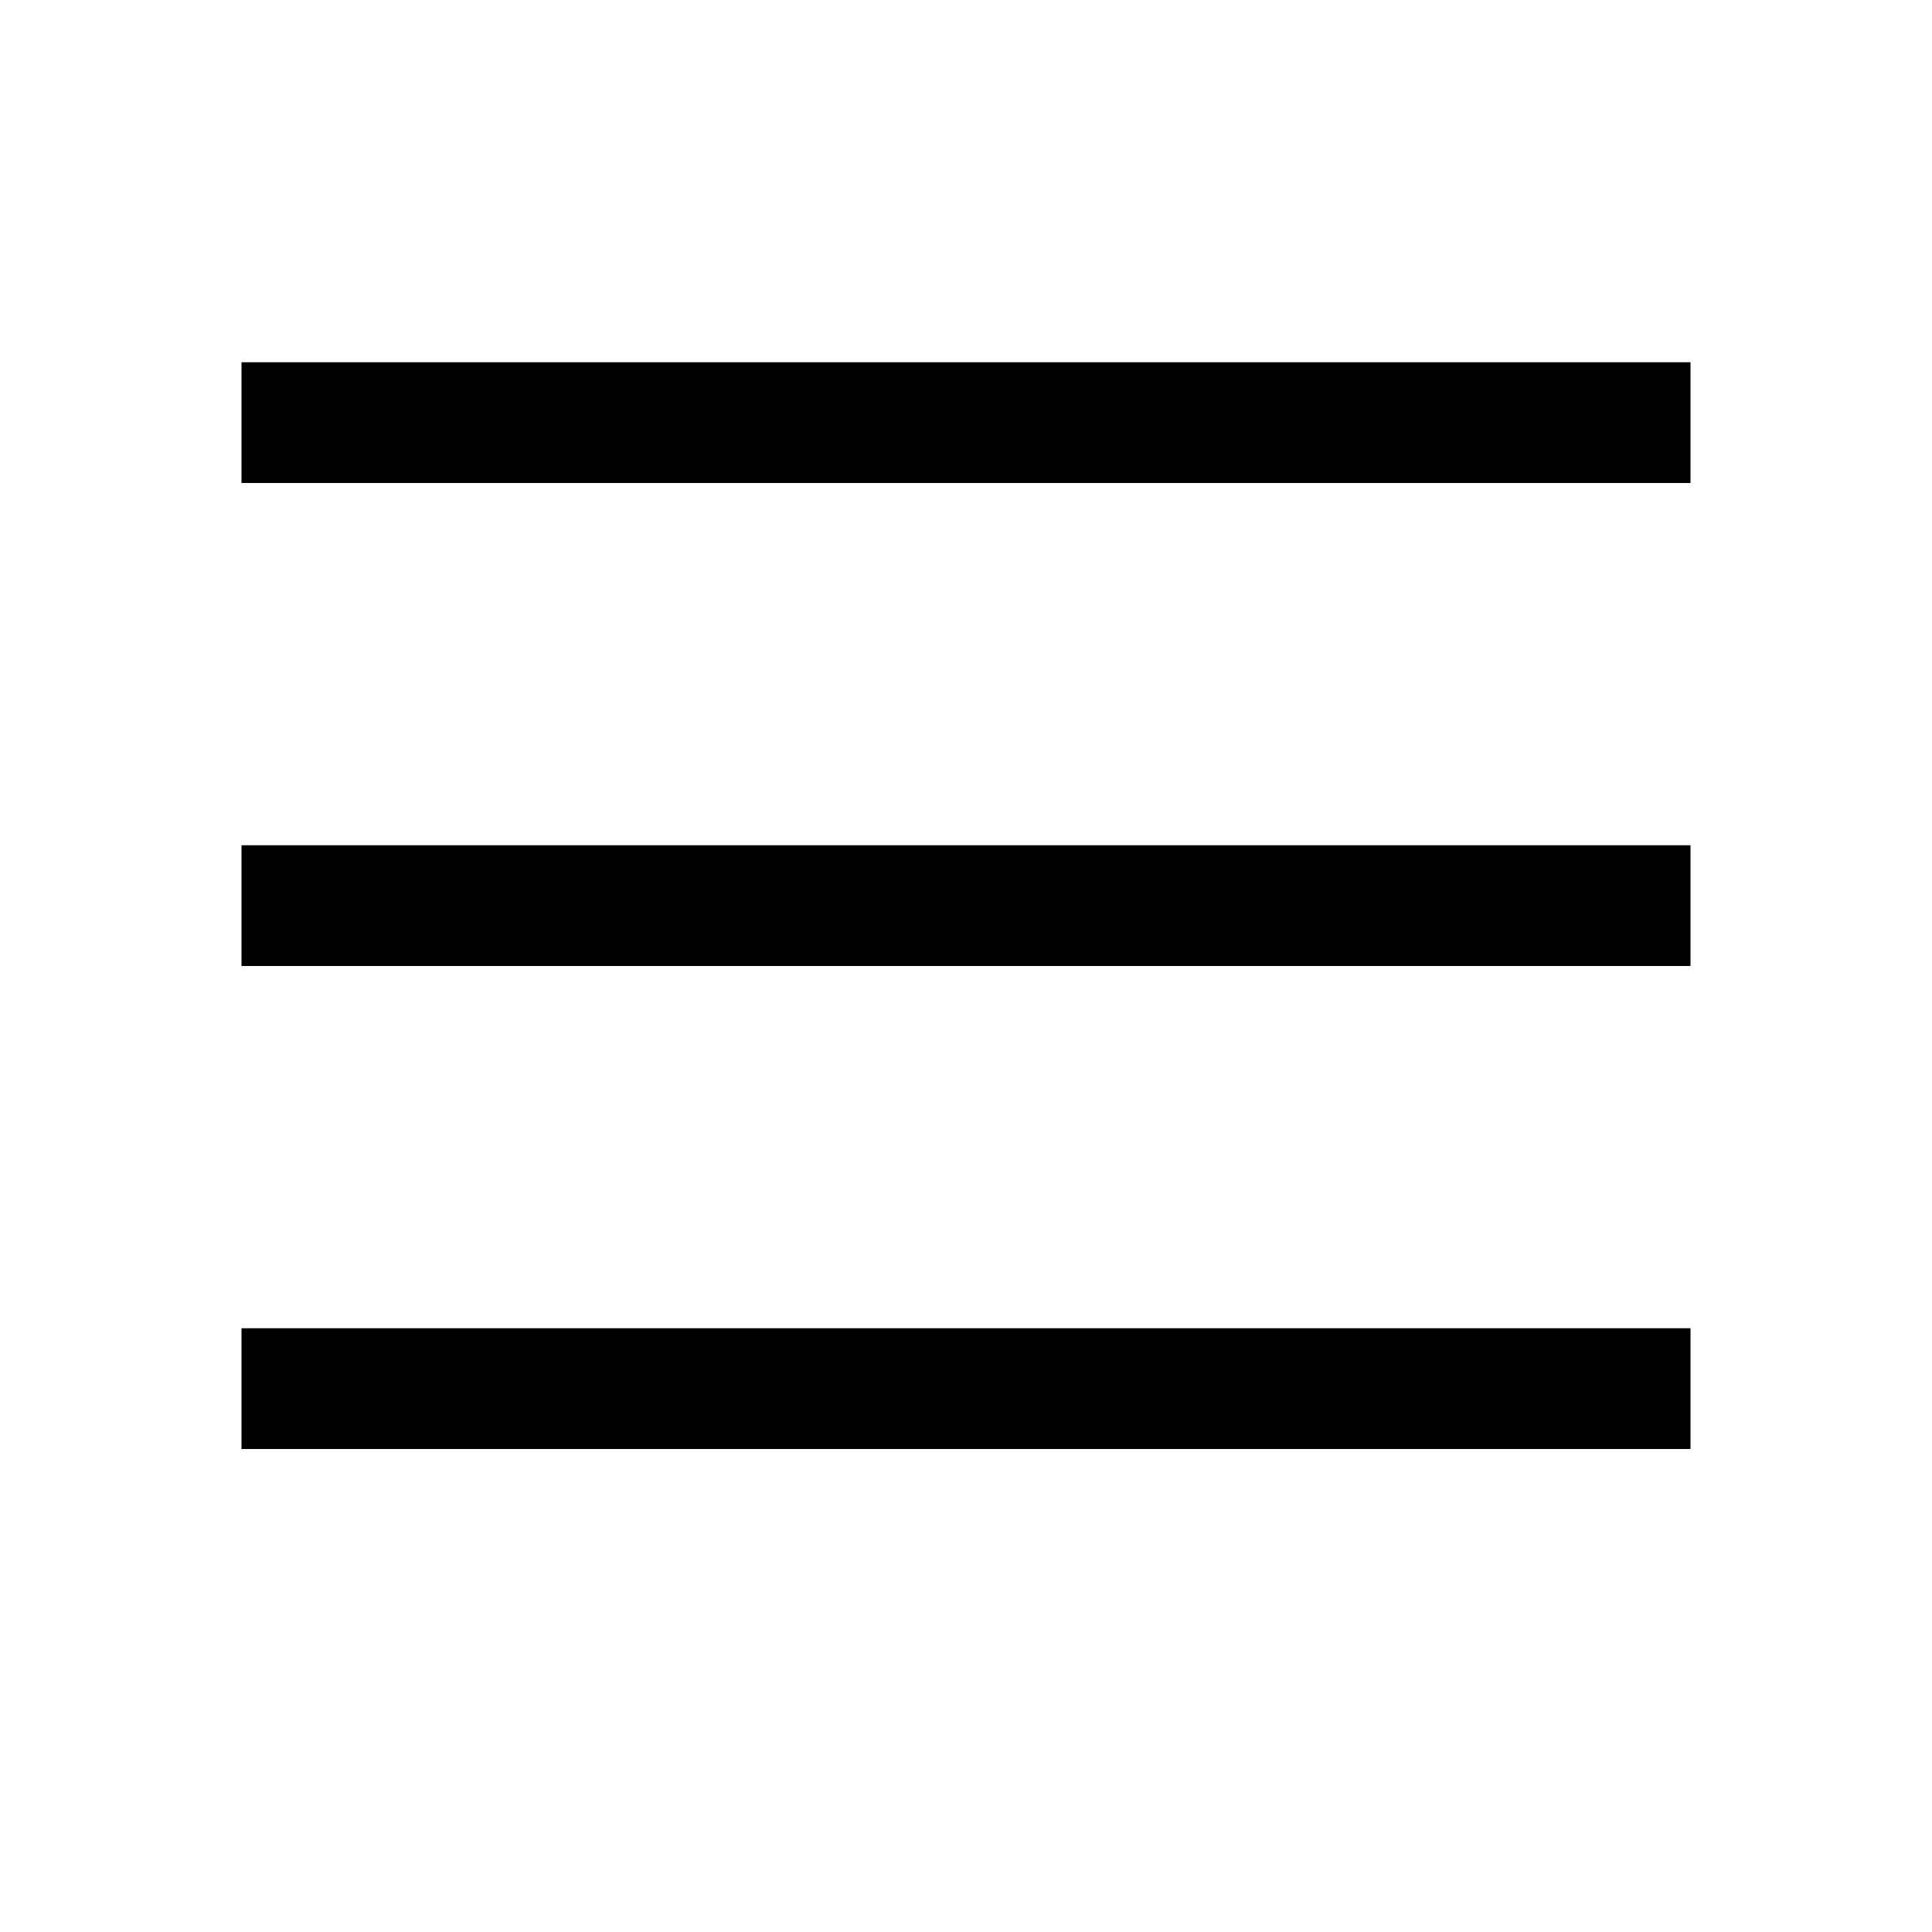
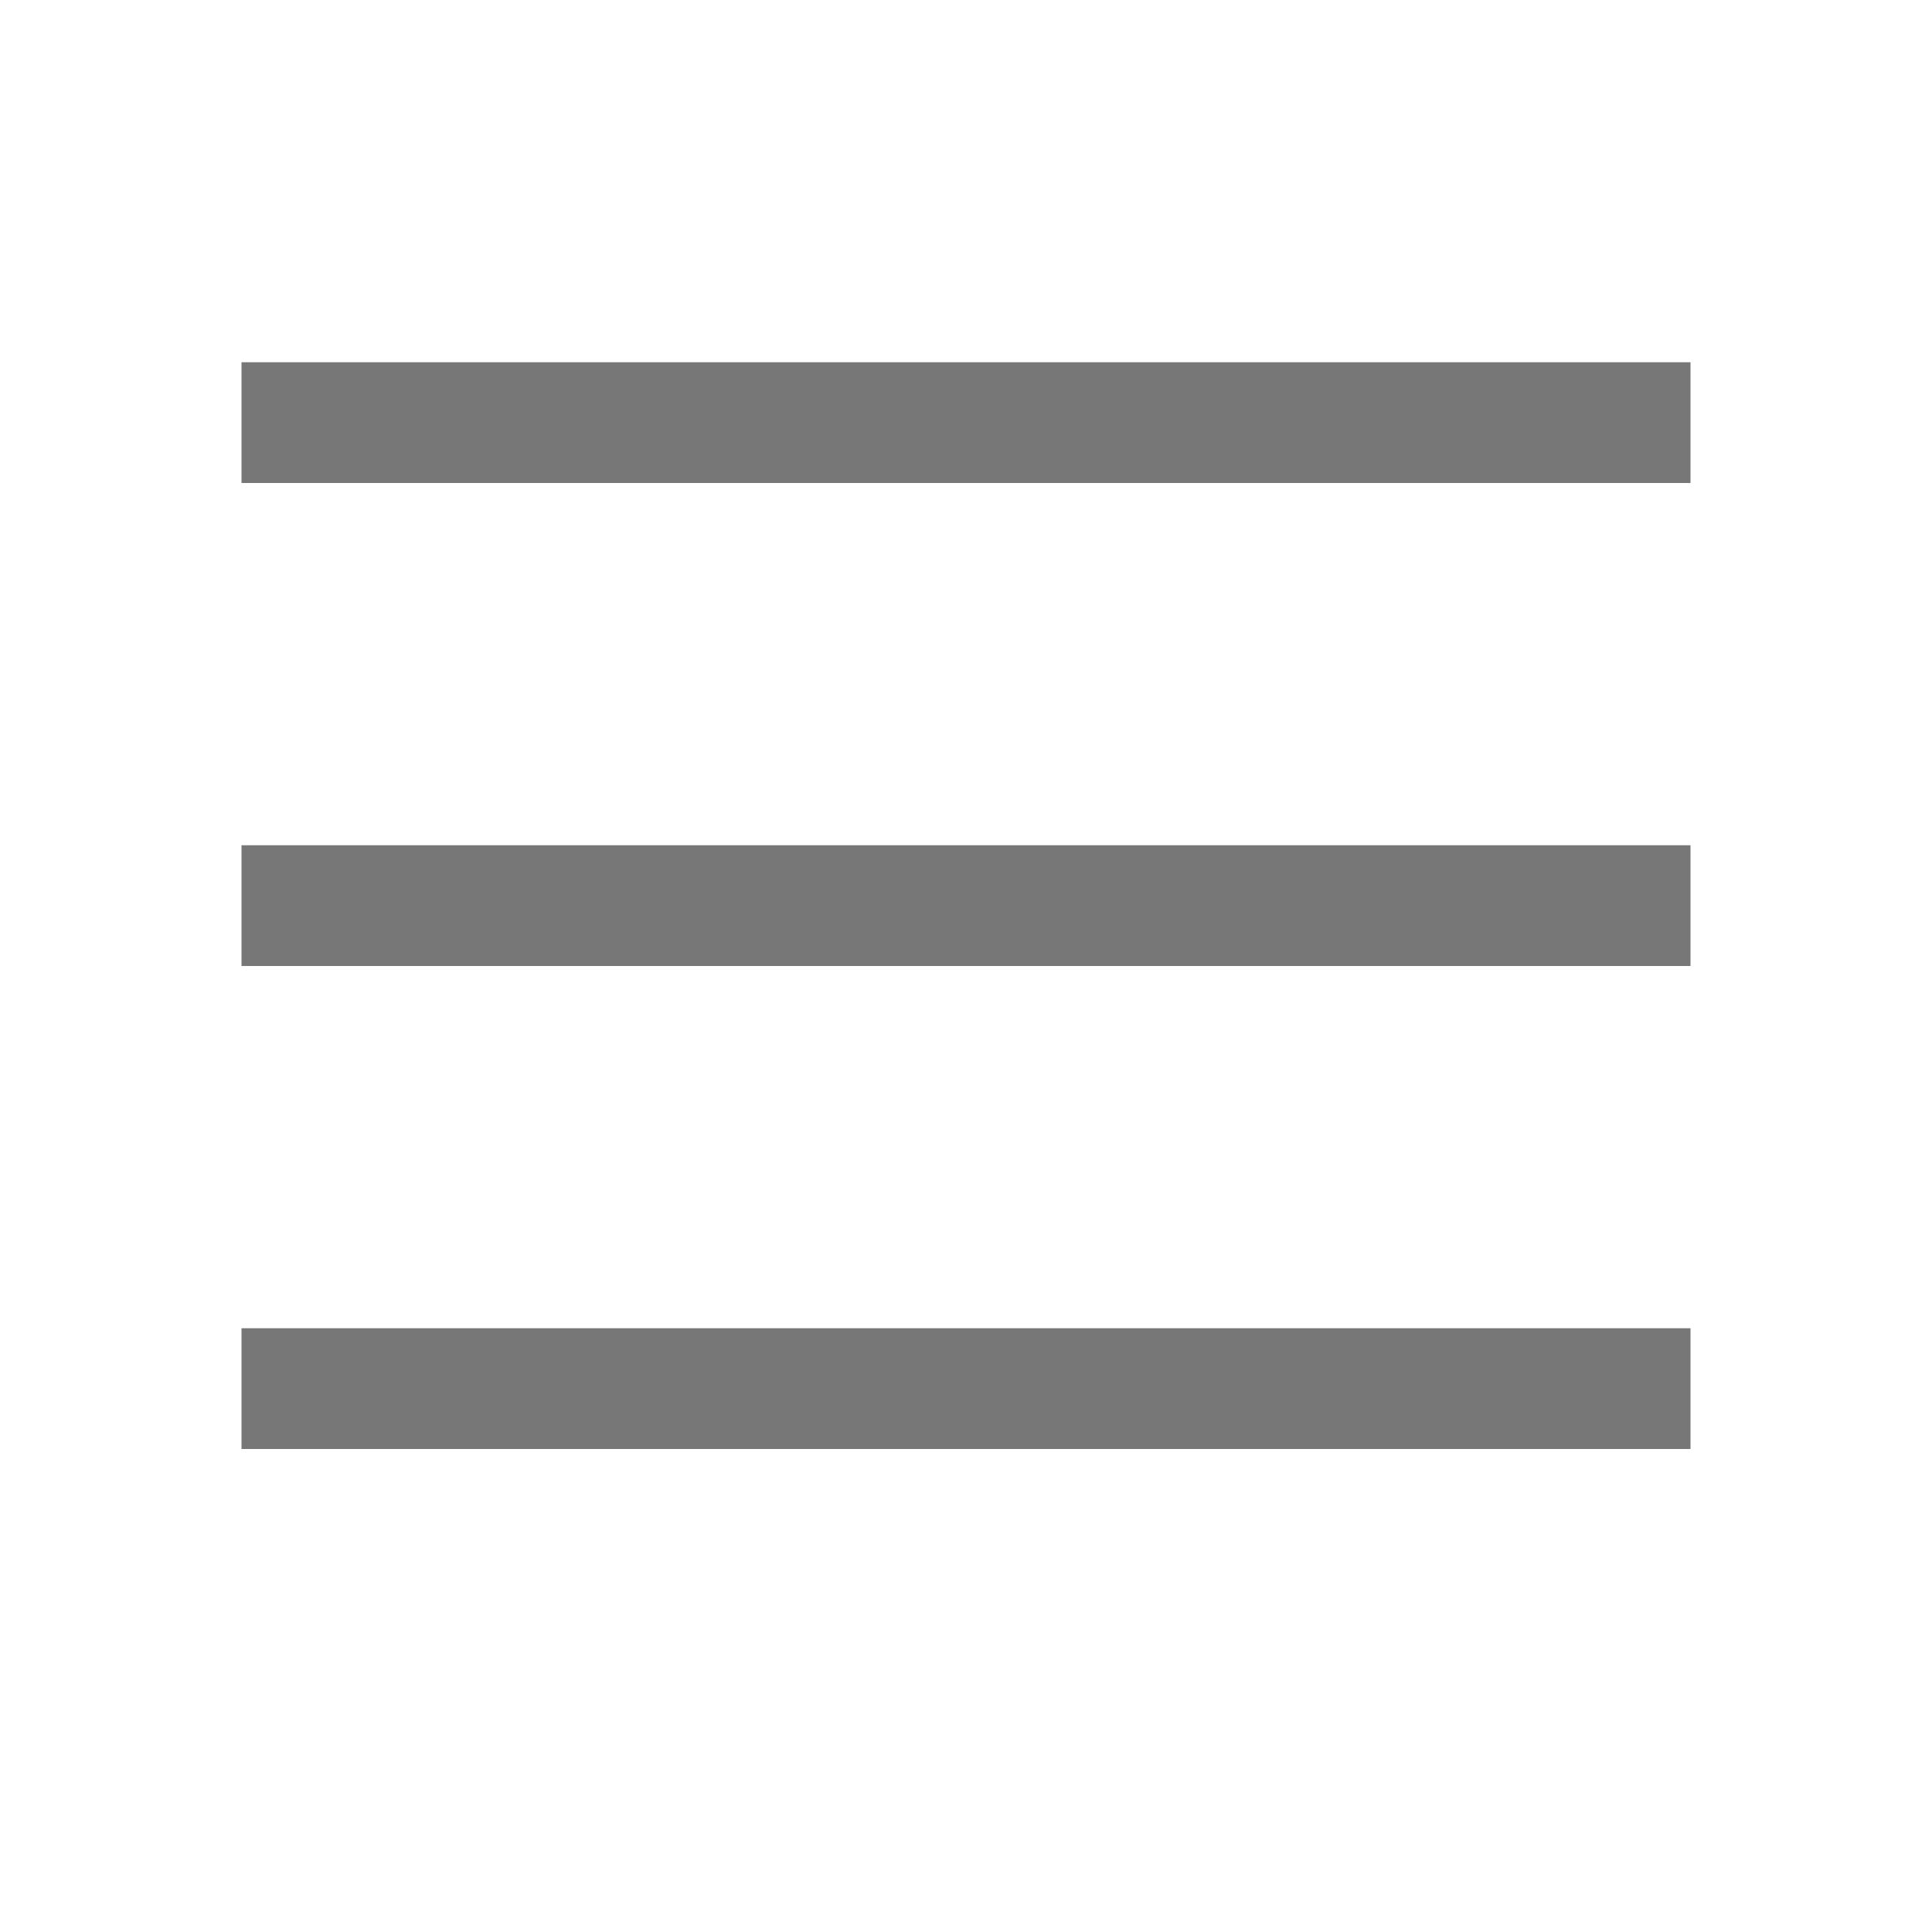
<svg xmlns="http://www.w3.org/2000/svg" version="1.1" id="图层_1" x="0px" y="0px" width="16px" height="16px" viewBox="0 0 16 16" style="enable-background:new 0 0 16 16;" xml:space="preserve">
  <g>
    <g>
-       <polygon points="14,3 2,3 2,4 14,4 14,3   " />
+       <polygon fill="#777777" points="14,3 2,3 2,4 14,4 14,3   " />
    </g>
    <g>
-       <polygon points="14,7 2,7 2,8 14,8 14,7   " />
+       <polygon fill="#777777" points="14,7 2,7 2,8 14,8 14,7   " />
    </g>
    <g>
-       <polygon points="14,11 2,11 2,12 14,12 14,11   " />
+       <polygon fill="#777777" points="14,11 2,11 2,12 14,12 14,11   " />
    </g>
  </g>
</svg>
